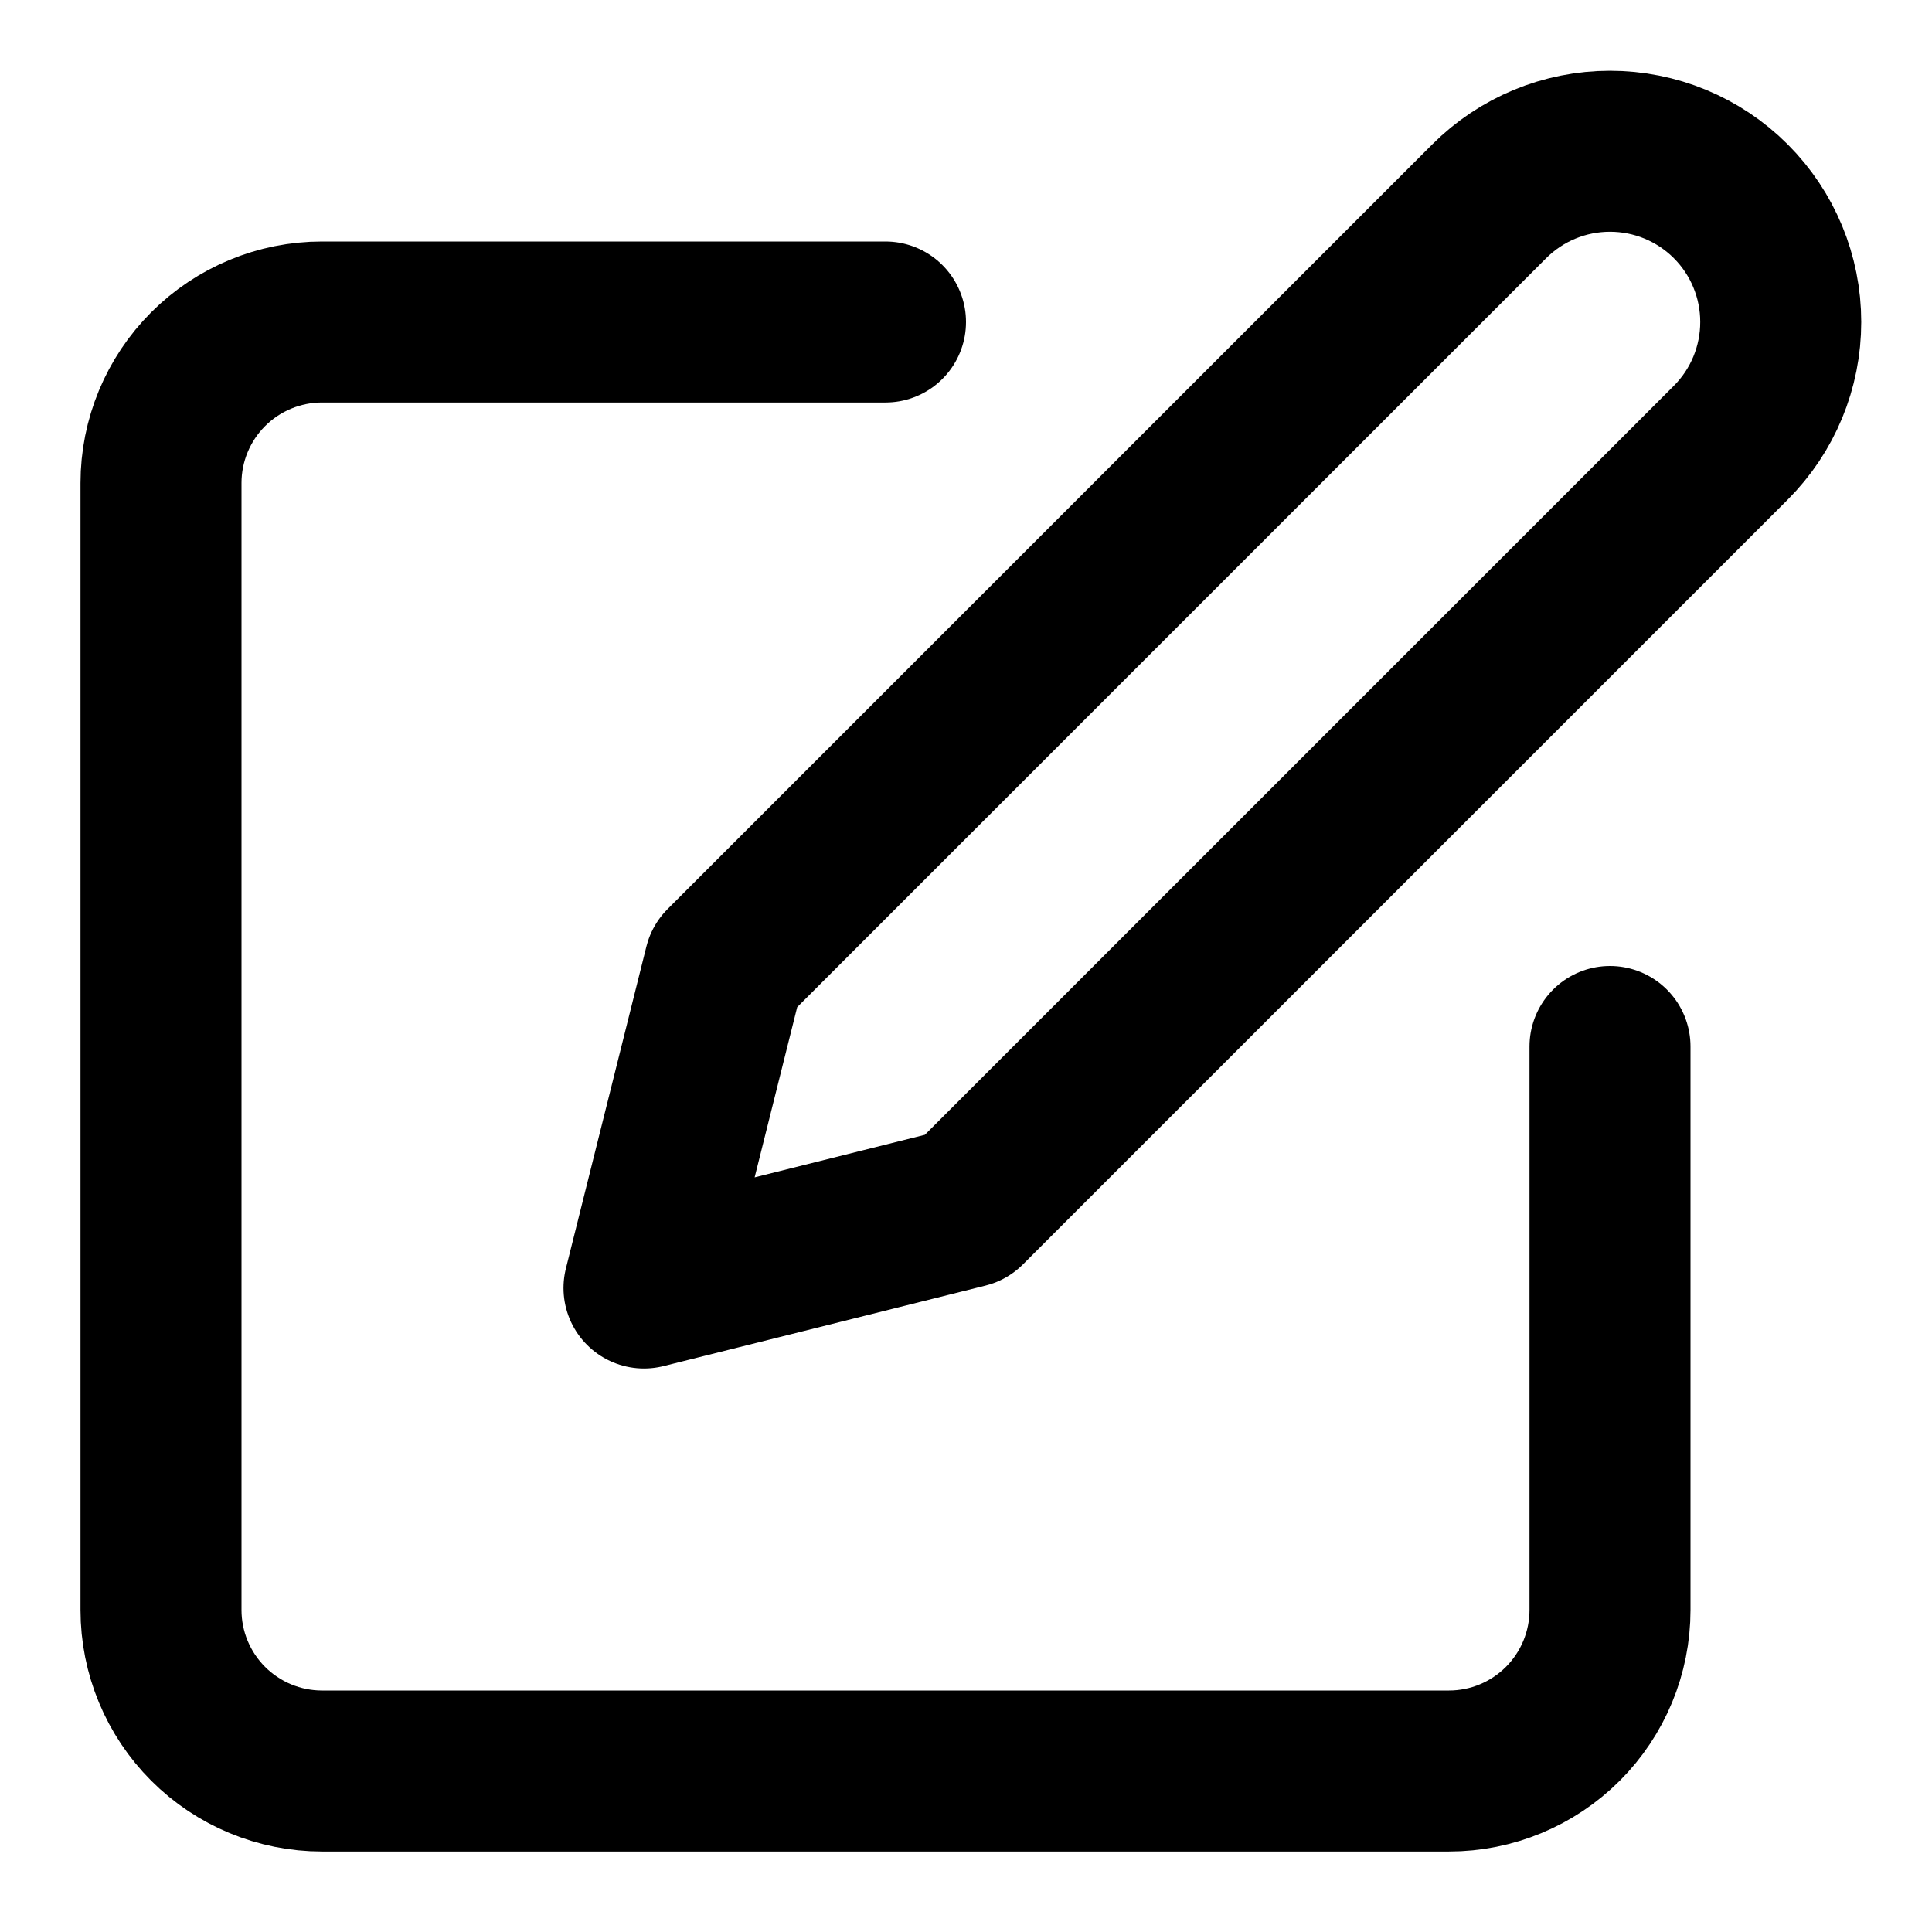
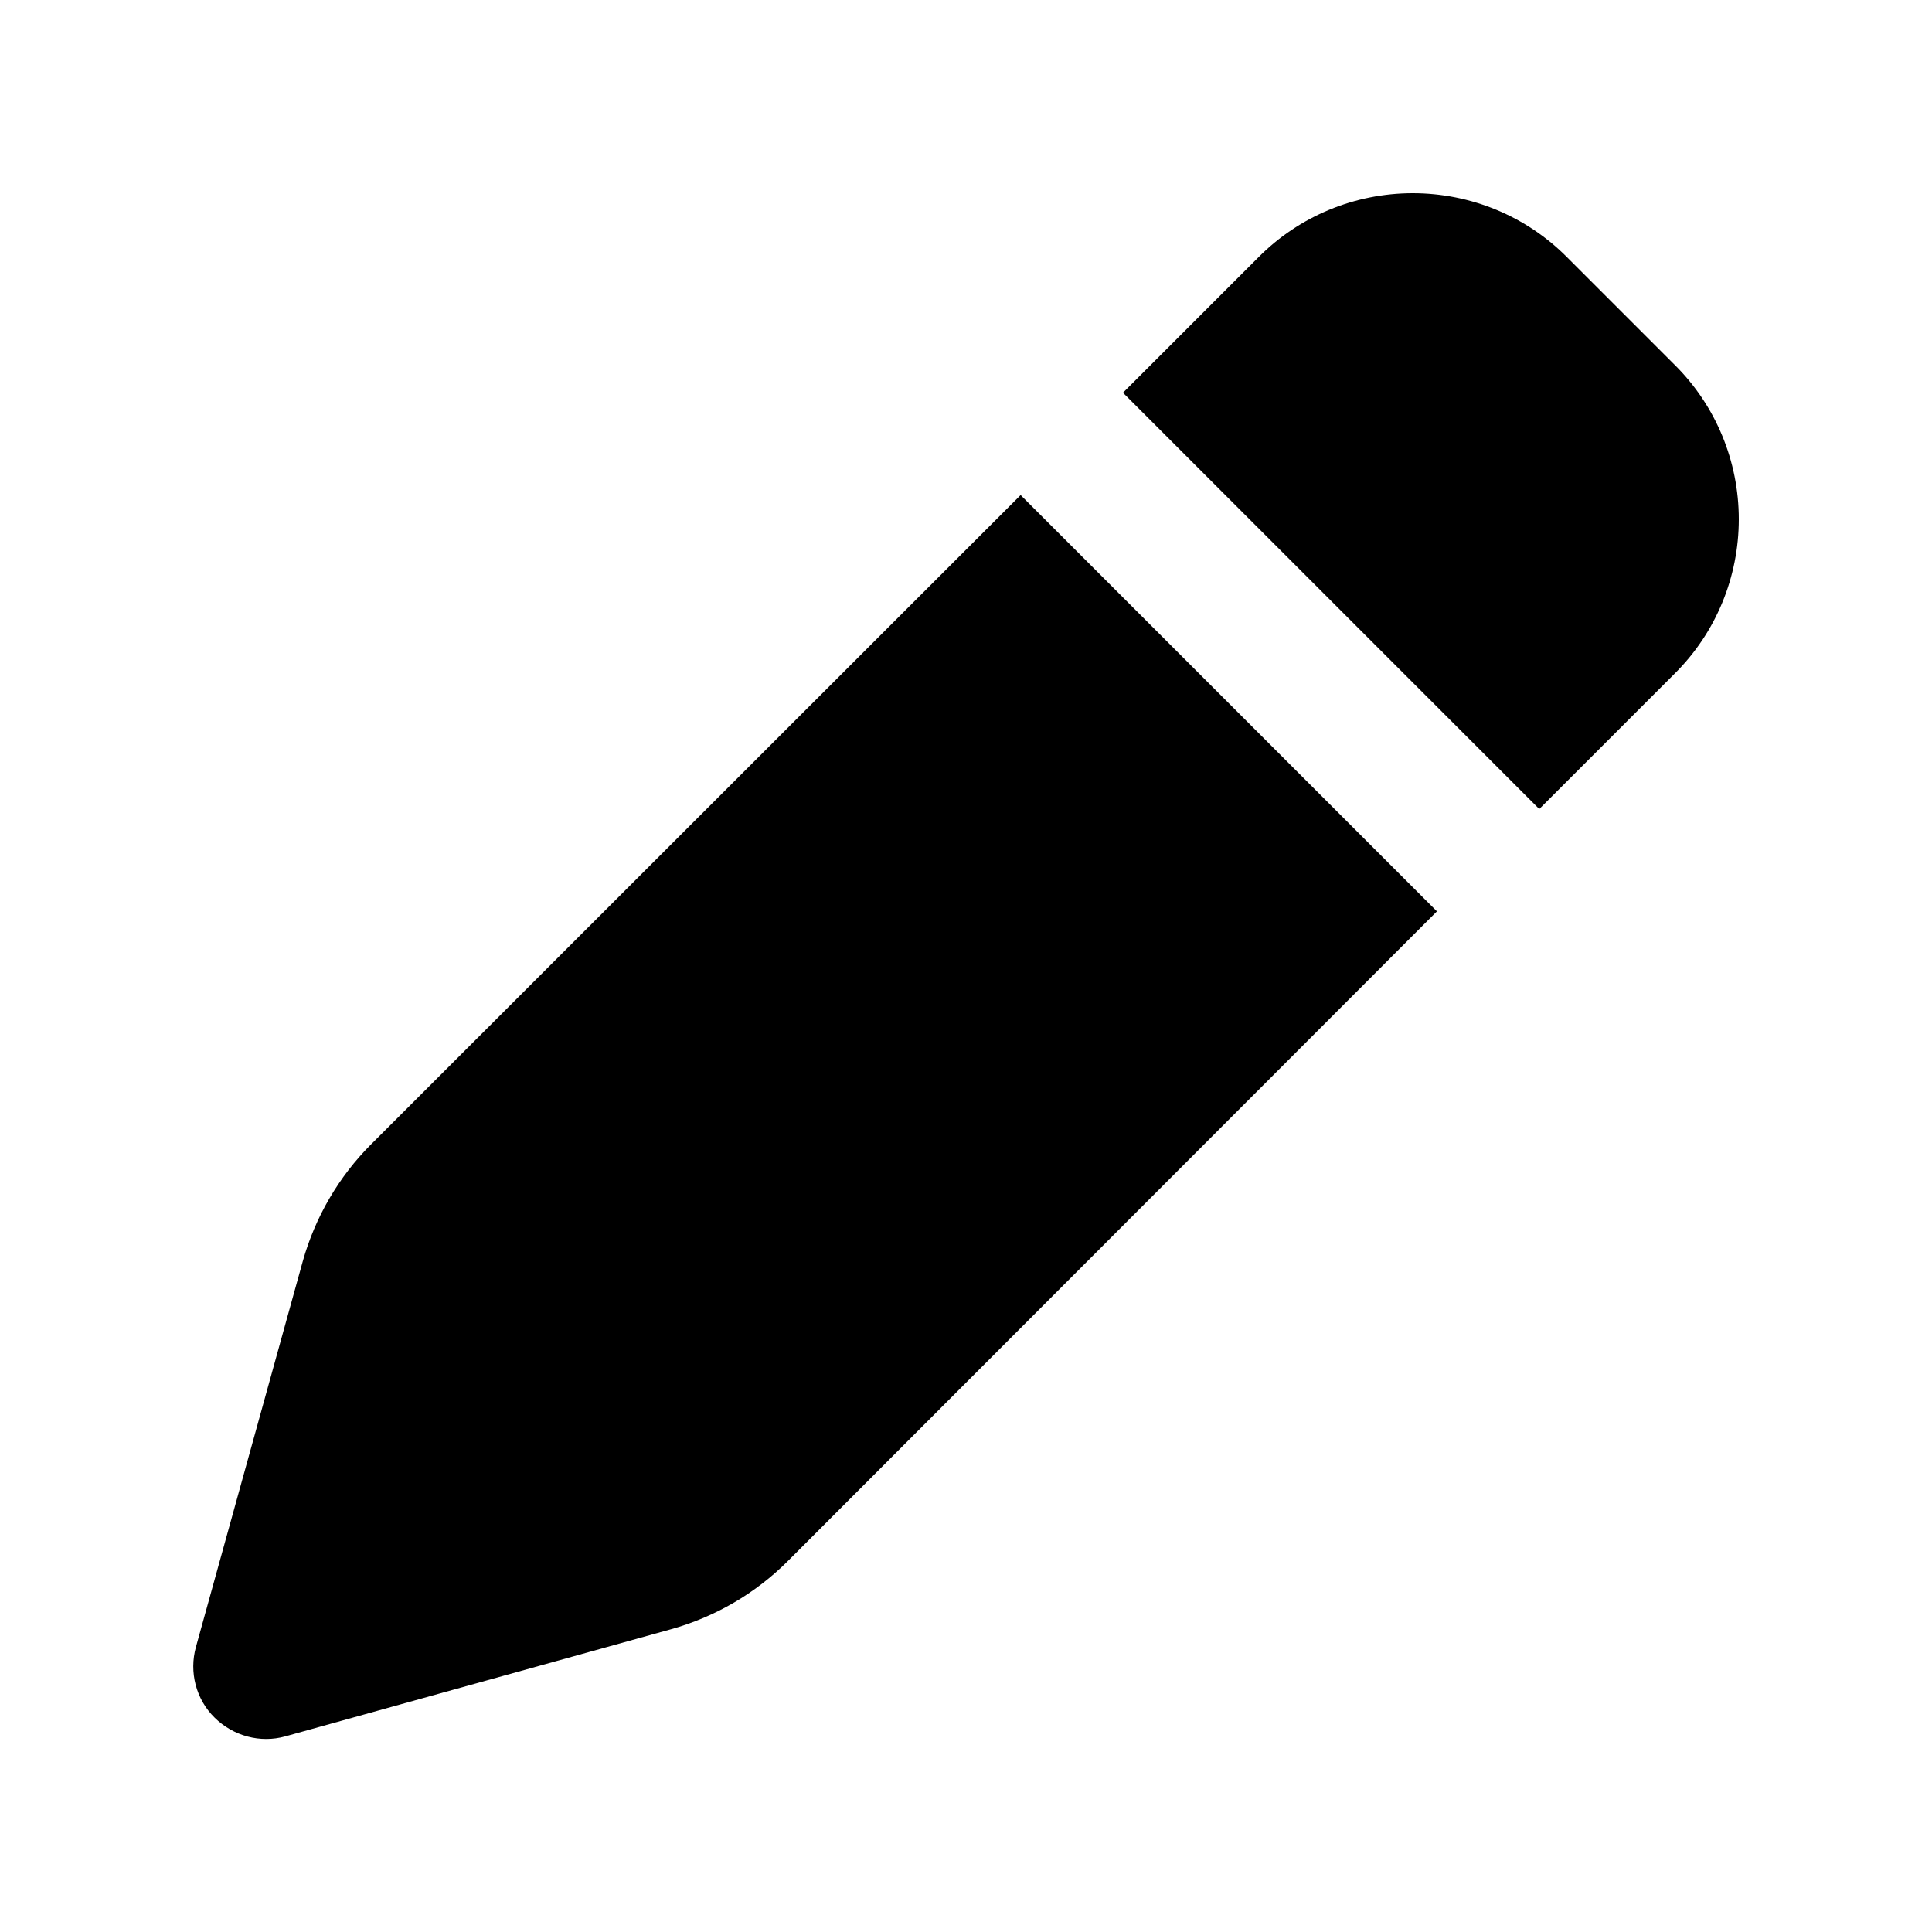
- <svg xmlns="http://www.w3.org/2000/svg" width="24" height="24" viewBox="0 0 24 24" fill="none">
-   <path d="M11 4H4C3.47 4 2.961 4.211 2.586 4.586C2.211 4.961 2 5.47 2 6V20C2 20.53 2.211 21.039 2.586 21.414C2.961 21.789 3.47 22 4 22H18C18.53 22 19.039 21.789 19.414 21.414C19.789 21.039 20 20.53 20 20V13" stroke="black" stroke-width="2" stroke-linecap="round" stroke-linejoin="round" />
-   <path d="M18.5 2.5C18.898 2.102 19.437 1.879 20 1.879C20.563 1.879 21.102 2.102 21.5 2.5C21.898 2.898 22.121 3.437 22.121 4C22.121 4.563 21.898 5.102 21.5 5.5L12 15L8 16L9 12L18.5 2.5Z" stroke="black" stroke-width="2" stroke-linecap="round" stroke-linejoin="round" />
+ <svg xmlns="http://www.w3.org/2000/svg" viewBox="0 0 640 640">
+   <path fill="#000000" d="M416.9 85.2L372 130.1L509.9 268L554.8 223.1C568.4 209.6 576 191.2 576 172C576 152.8 568.4 134.4 554.8 120.9L519.1 85.2C505.6 71.6 487.2 64 468 64C448.8 64 430.4 71.6 416.9 85.2zM338.1 164L122.9 379.1C112.2 389.8 104.4 403.2 100.3 417.8L64.9 545.6C62.6 553.9 64.9 562.9 71.1 569C77.3 575.1 86.2 577.5 94.5 575.2L222.3 539.7C236.9 535.6 250.2 527.9 261 517.1L476 301.9L338.1 164z" />
</svg>
